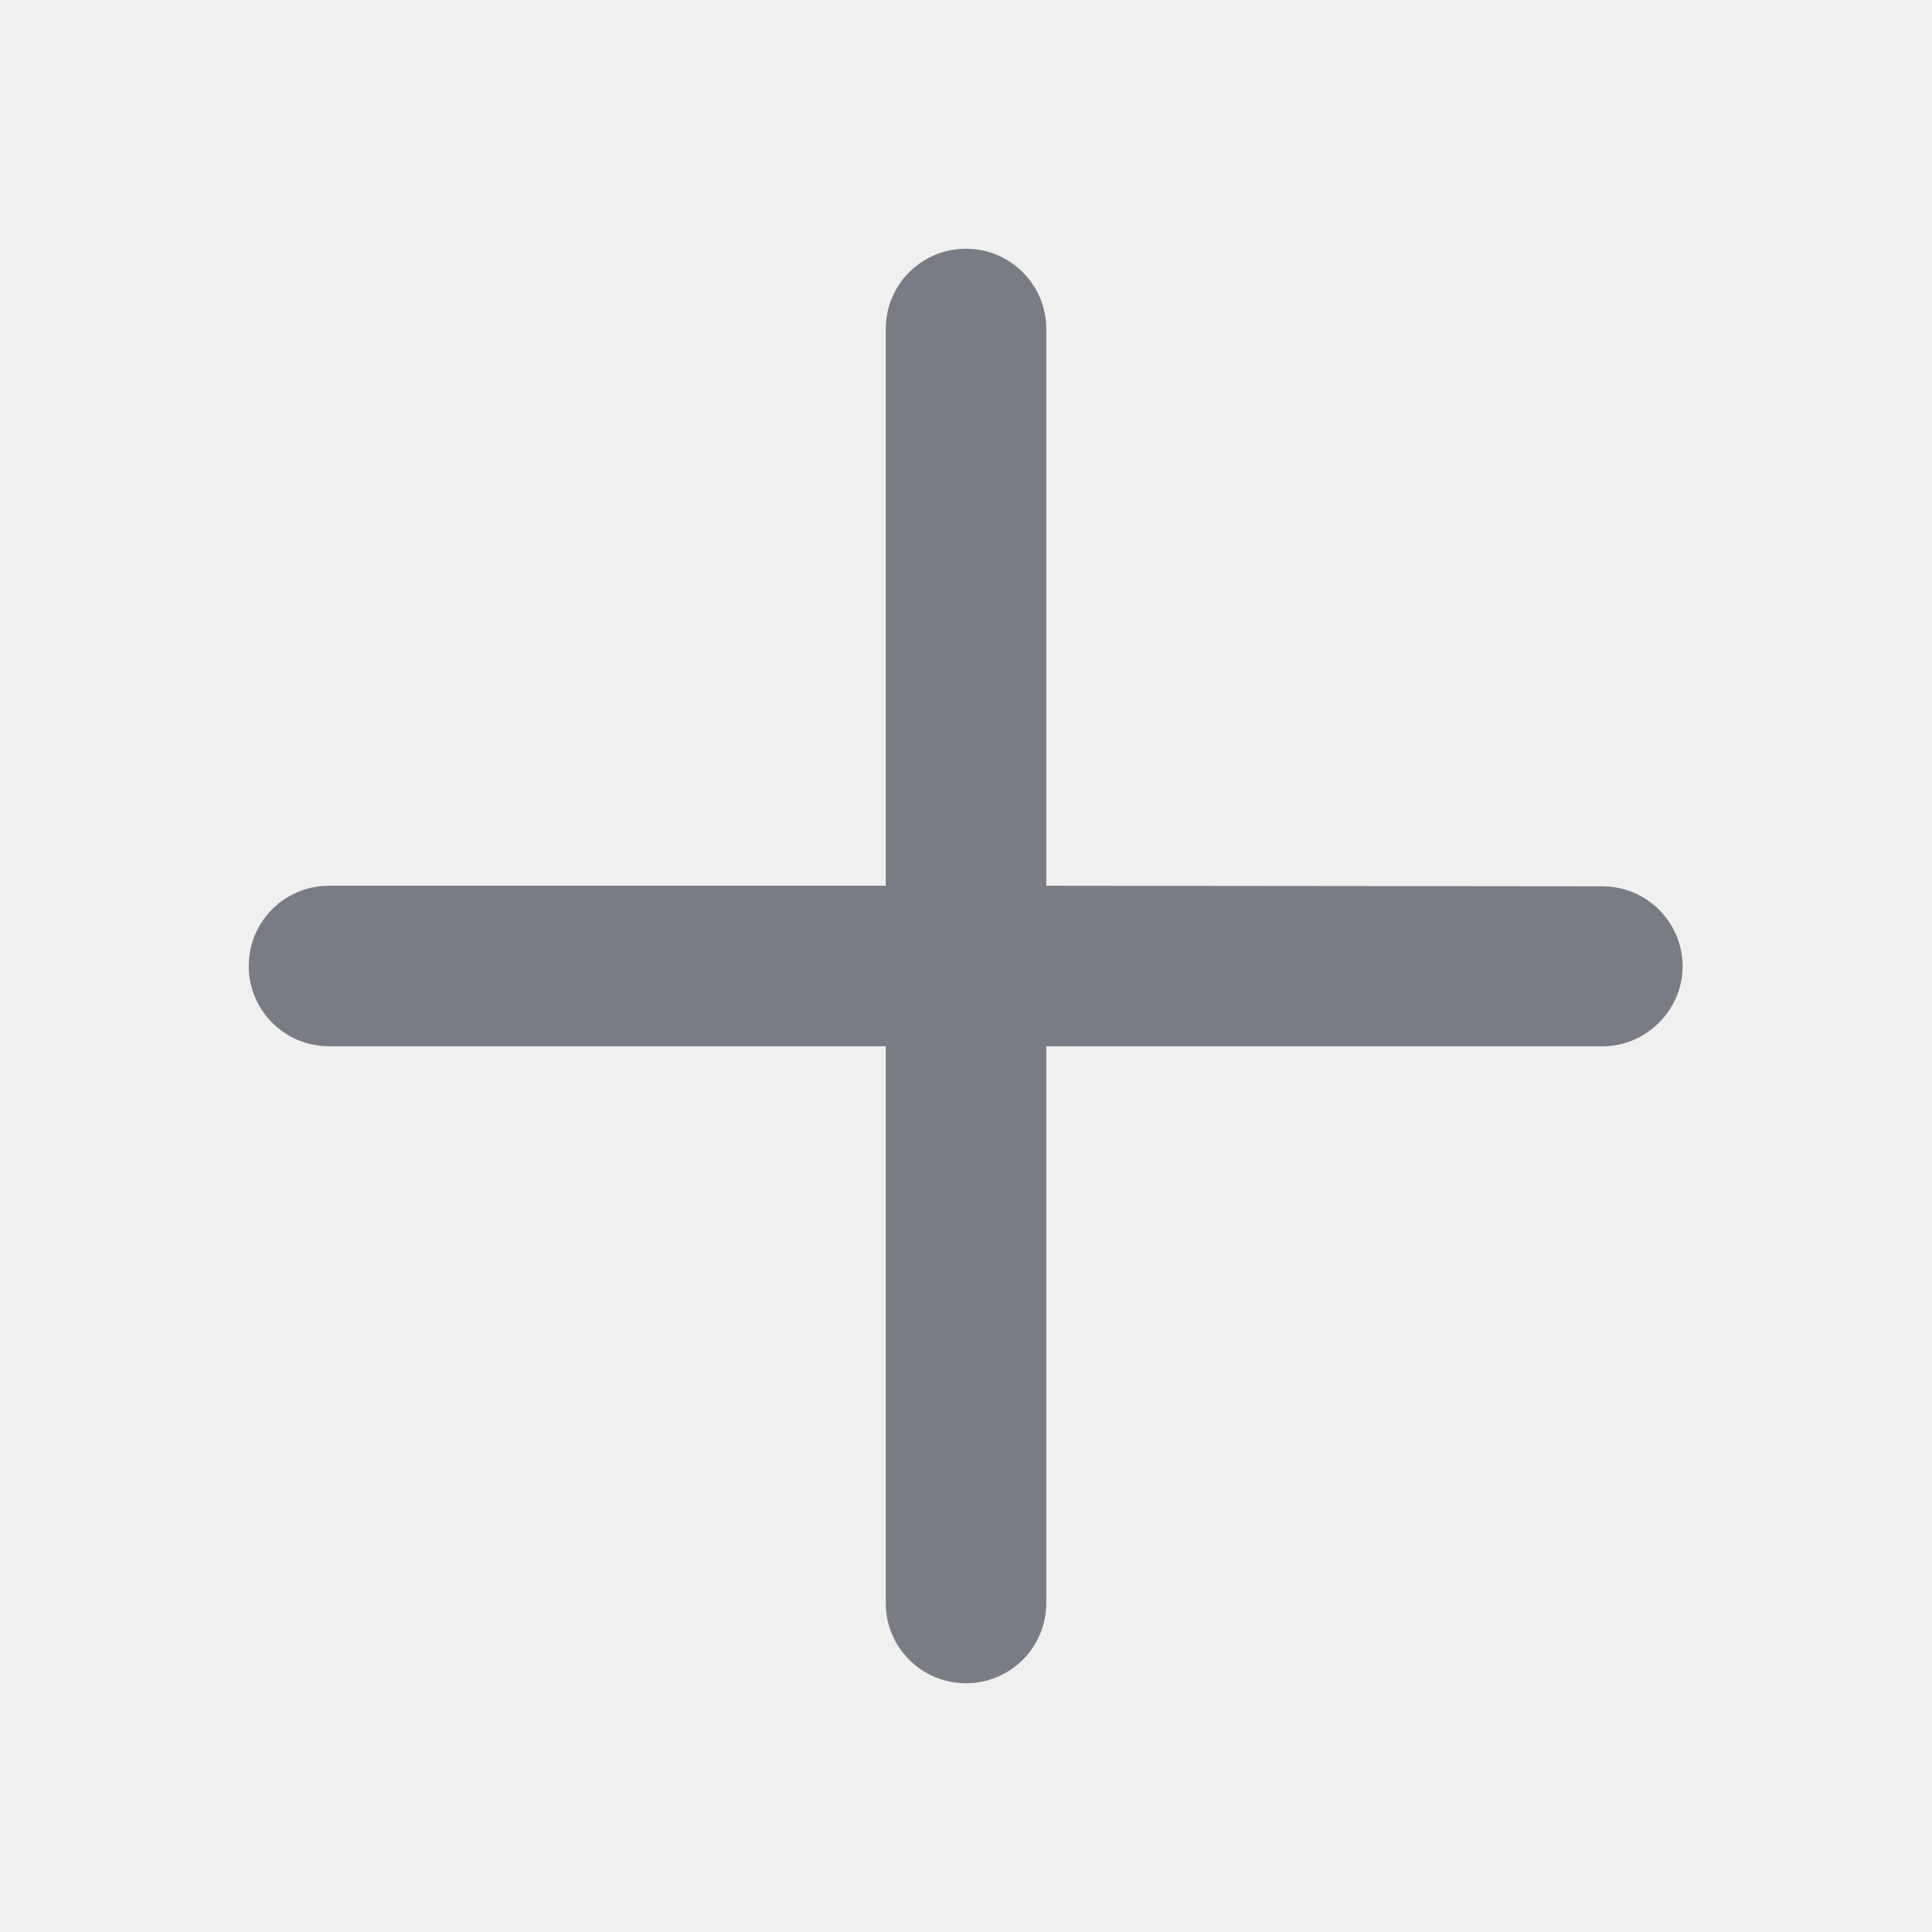
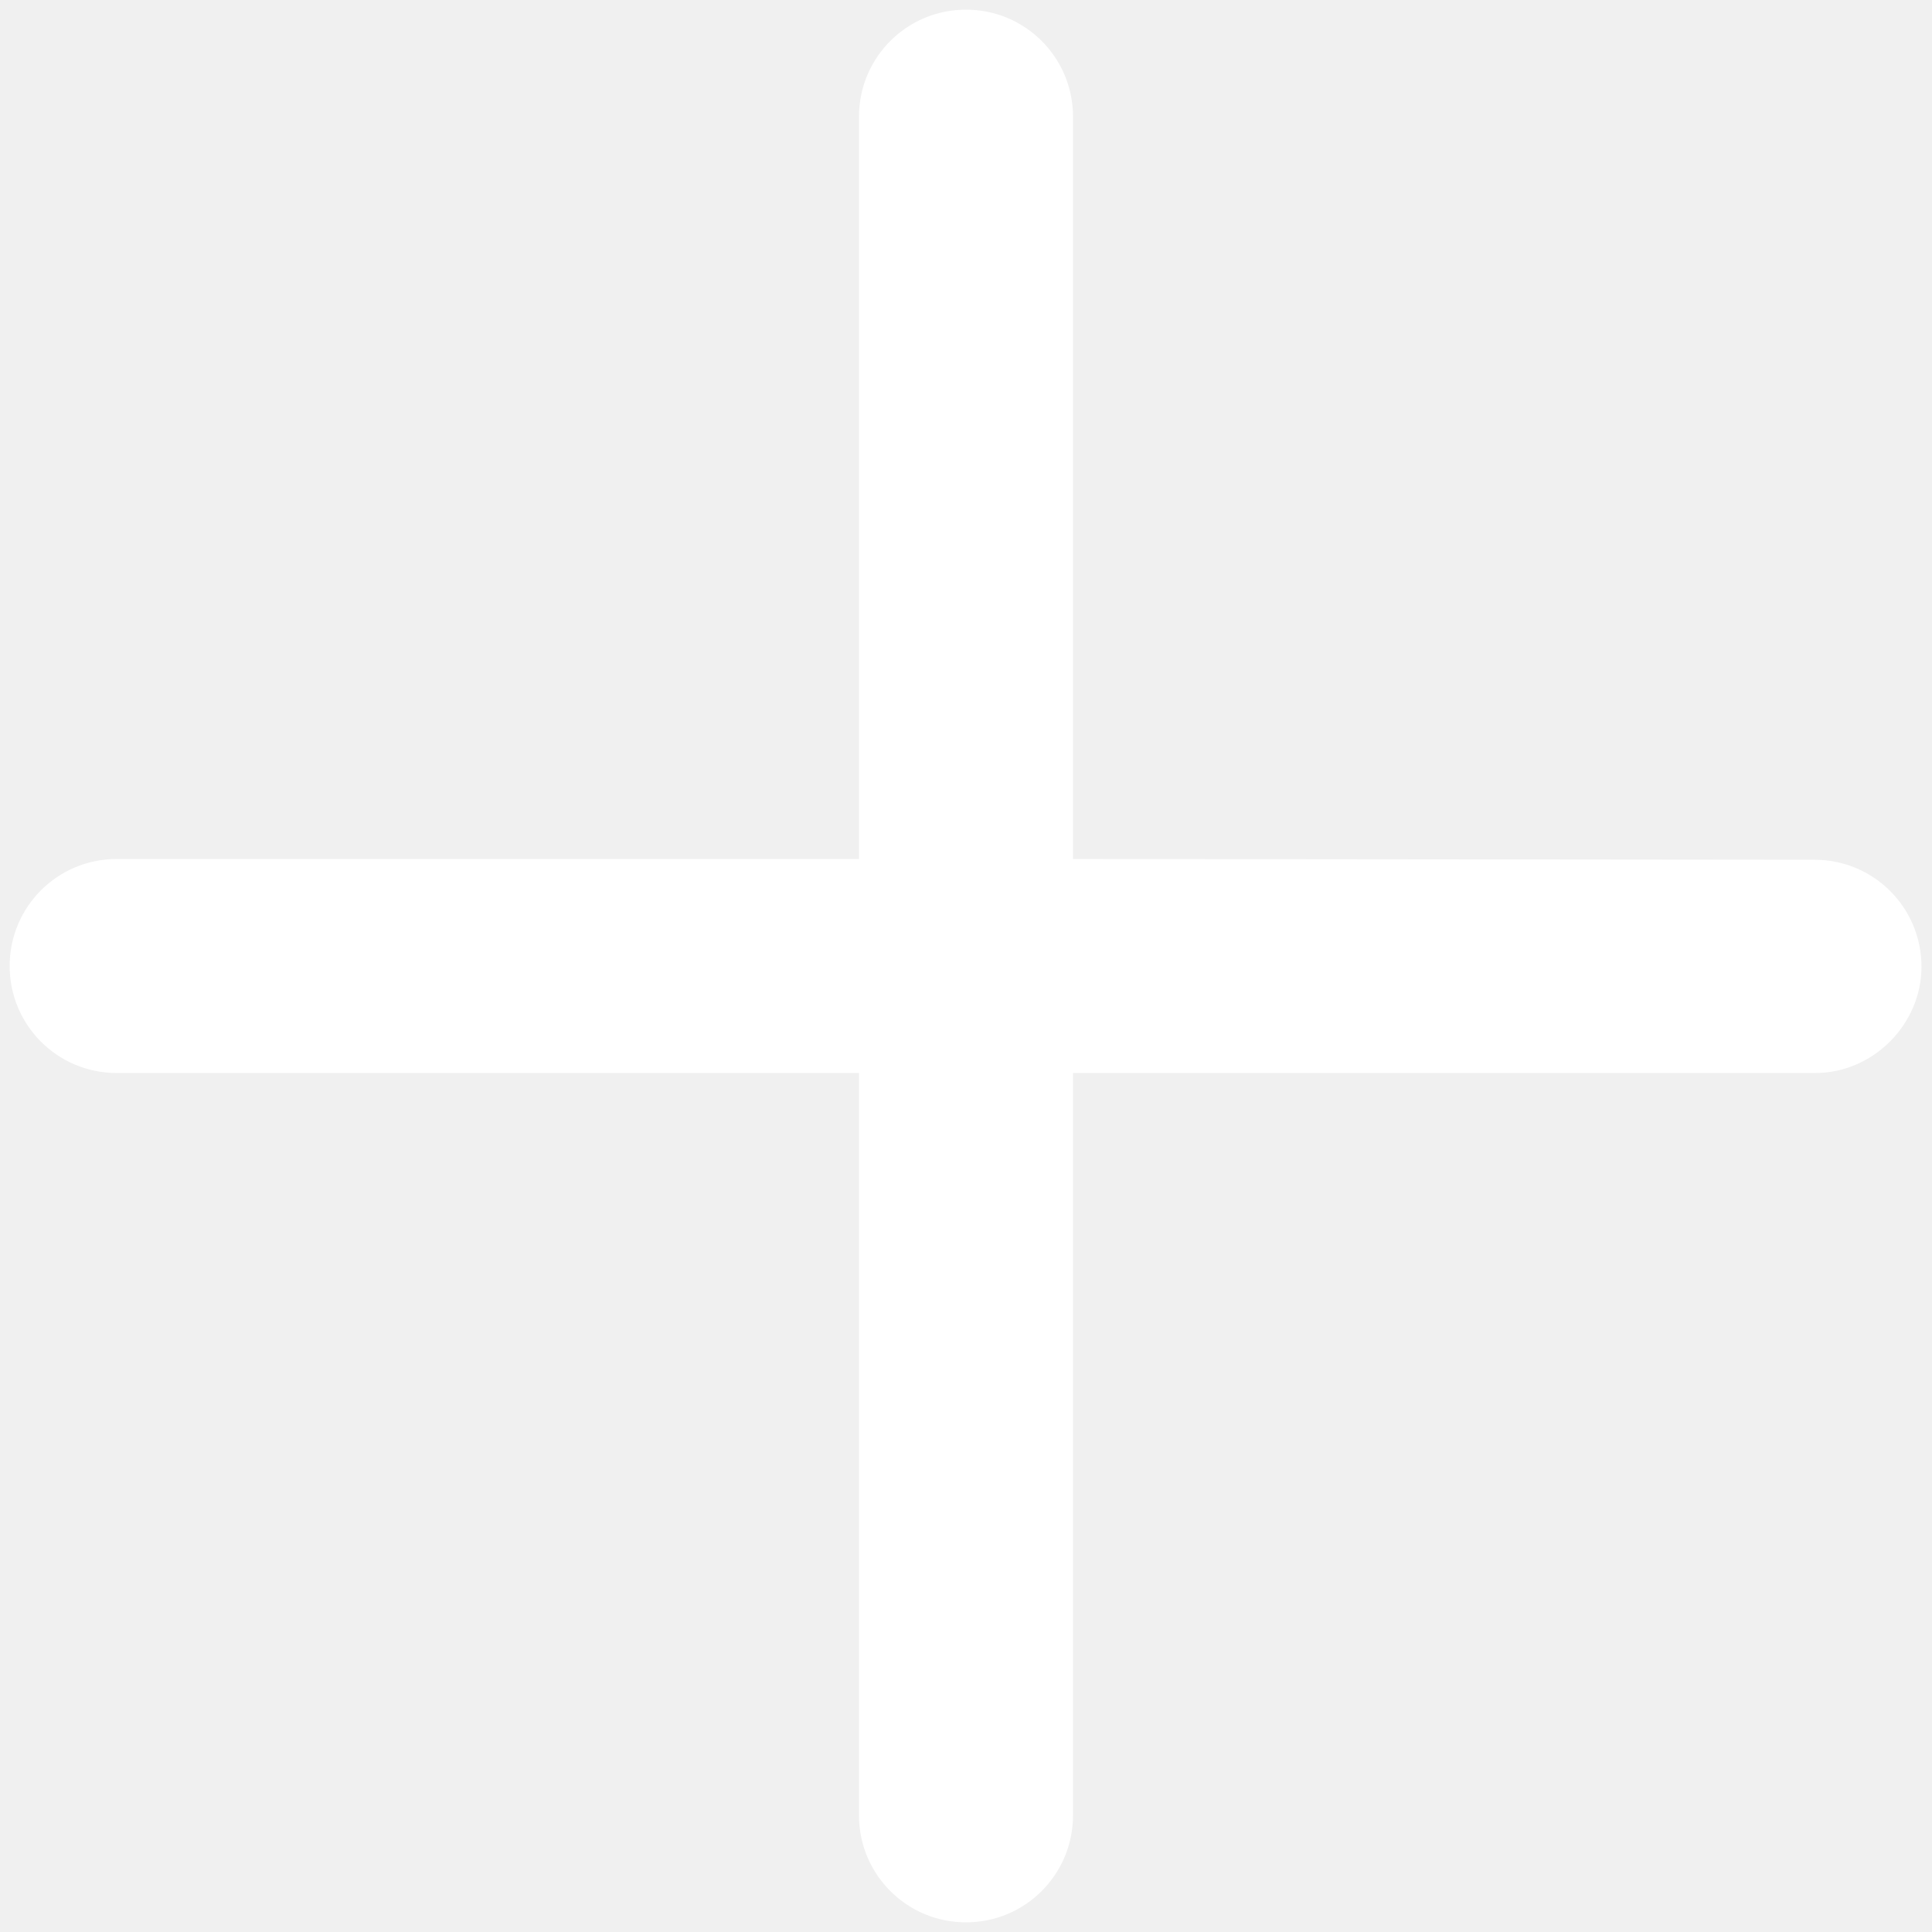
- <svg xmlns="http://www.w3.org/2000/svg" width="24" height="24" viewBox="0 0 24 24" fill="none">
-   <path d="M20.902 12.007C20.902 11.456 20.457 11.01 19.905 11.01L12.997 11.003L12.997 4.087C12.997 3.536 12.552 3.09 12 3.09C11.448 3.09 11.003 3.536 11.003 4.087L11.003 11.003L4.087 11.003C3.536 11.003 3.09 11.448 3.09 12C3.09 12.552 3.536 12.997 4.087 12.997L11.003 12.997L11.003 19.913C11.003 20.464 11.448 20.91 12 20.91C12.552 20.91 12.997 20.464 12.997 19.913L12.997 12.997L19.913 12.997C20.45 12.997 20.902 12.544 20.902 12.007Z" fill="#7A7C85" />
+ <svg xmlns="http://www.w3.org/2000/svg" width="18" height="18" viewBox="0 0 18 18" fill="none">
+   <path d="M17.902 9.007C17.902 8.455 17.457 8.01 16.905 8.01L9.997 8.003L9.997 1.087C9.997 0.536 9.552 0.09 9 0.09C8.448 0.09 8.003 0.536 8.003 1.087L8.003 8.003L1.087 8.003C0.536 8.003 0.09 8.448 0.09 9C0.09 9.552 0.536 9.997 1.087 9.997L8.003 9.997L8.003 16.913C8.003 17.464 8.448 17.91 9 17.91C9.552 17.91 9.997 17.464 9.997 16.913L9.997 9.997L16.913 9.997C17.45 9.997 17.902 9.544 17.902 9.007Z" fill="white" />
</svg>
